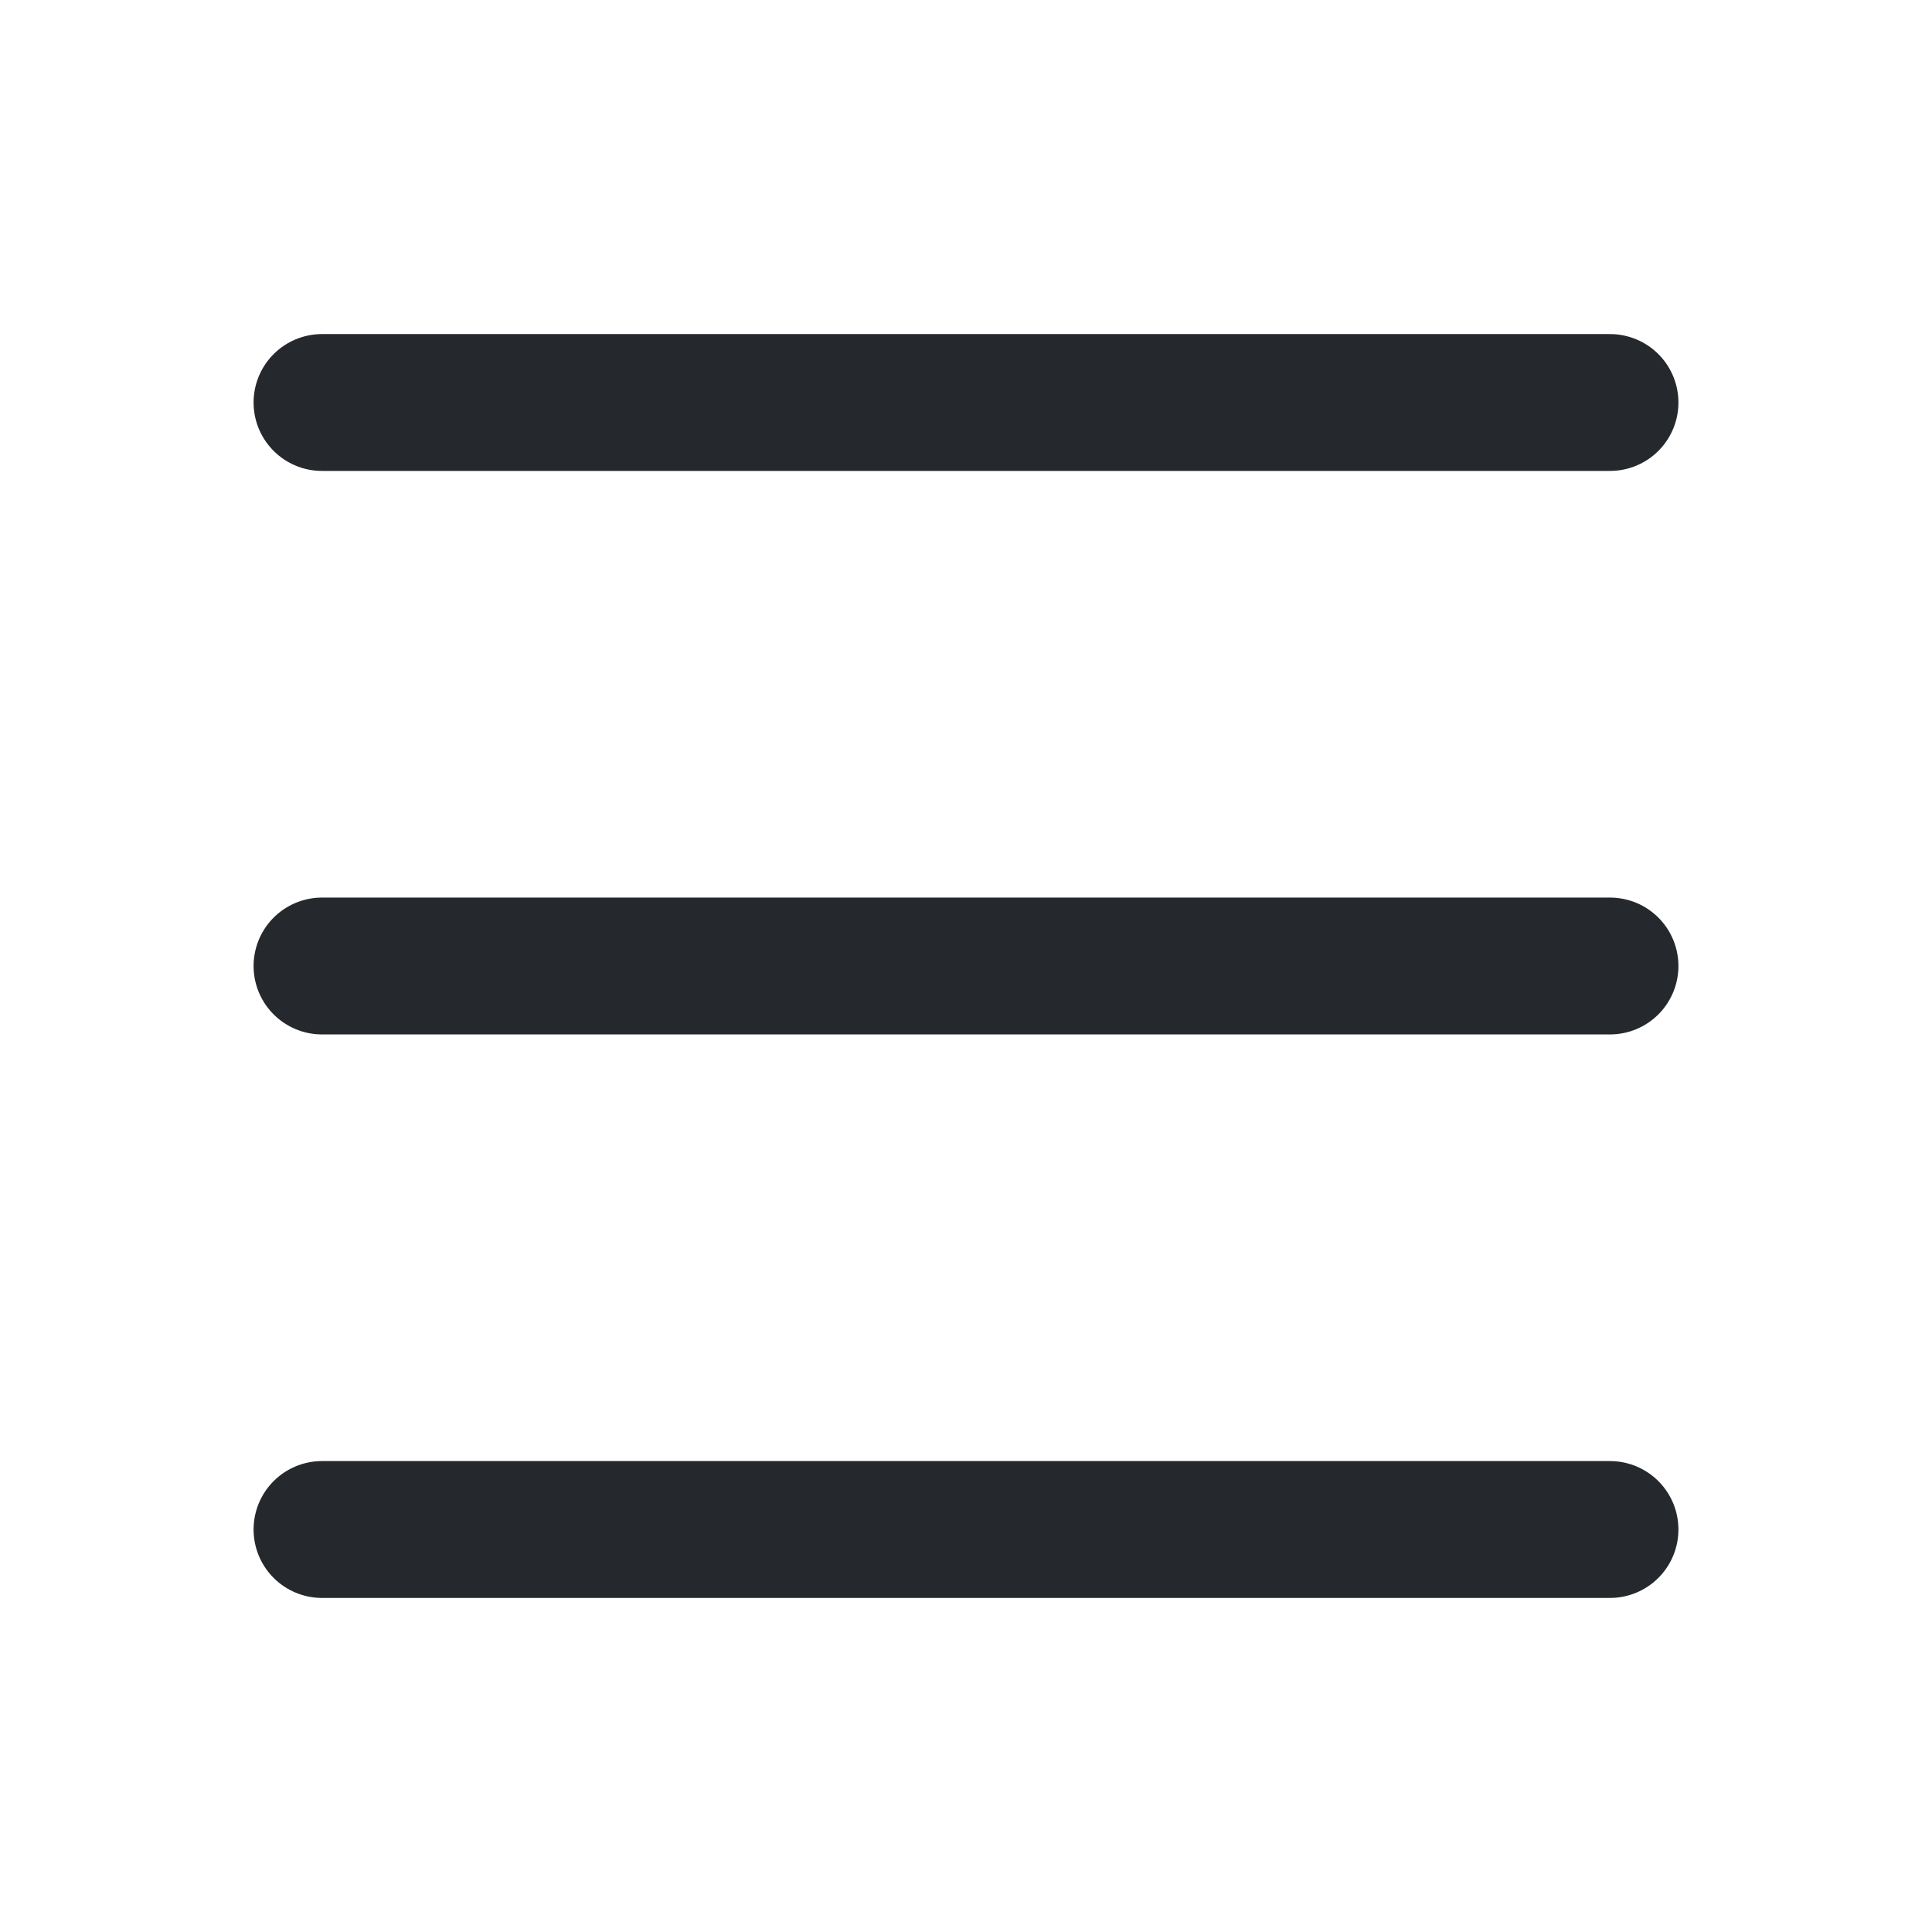
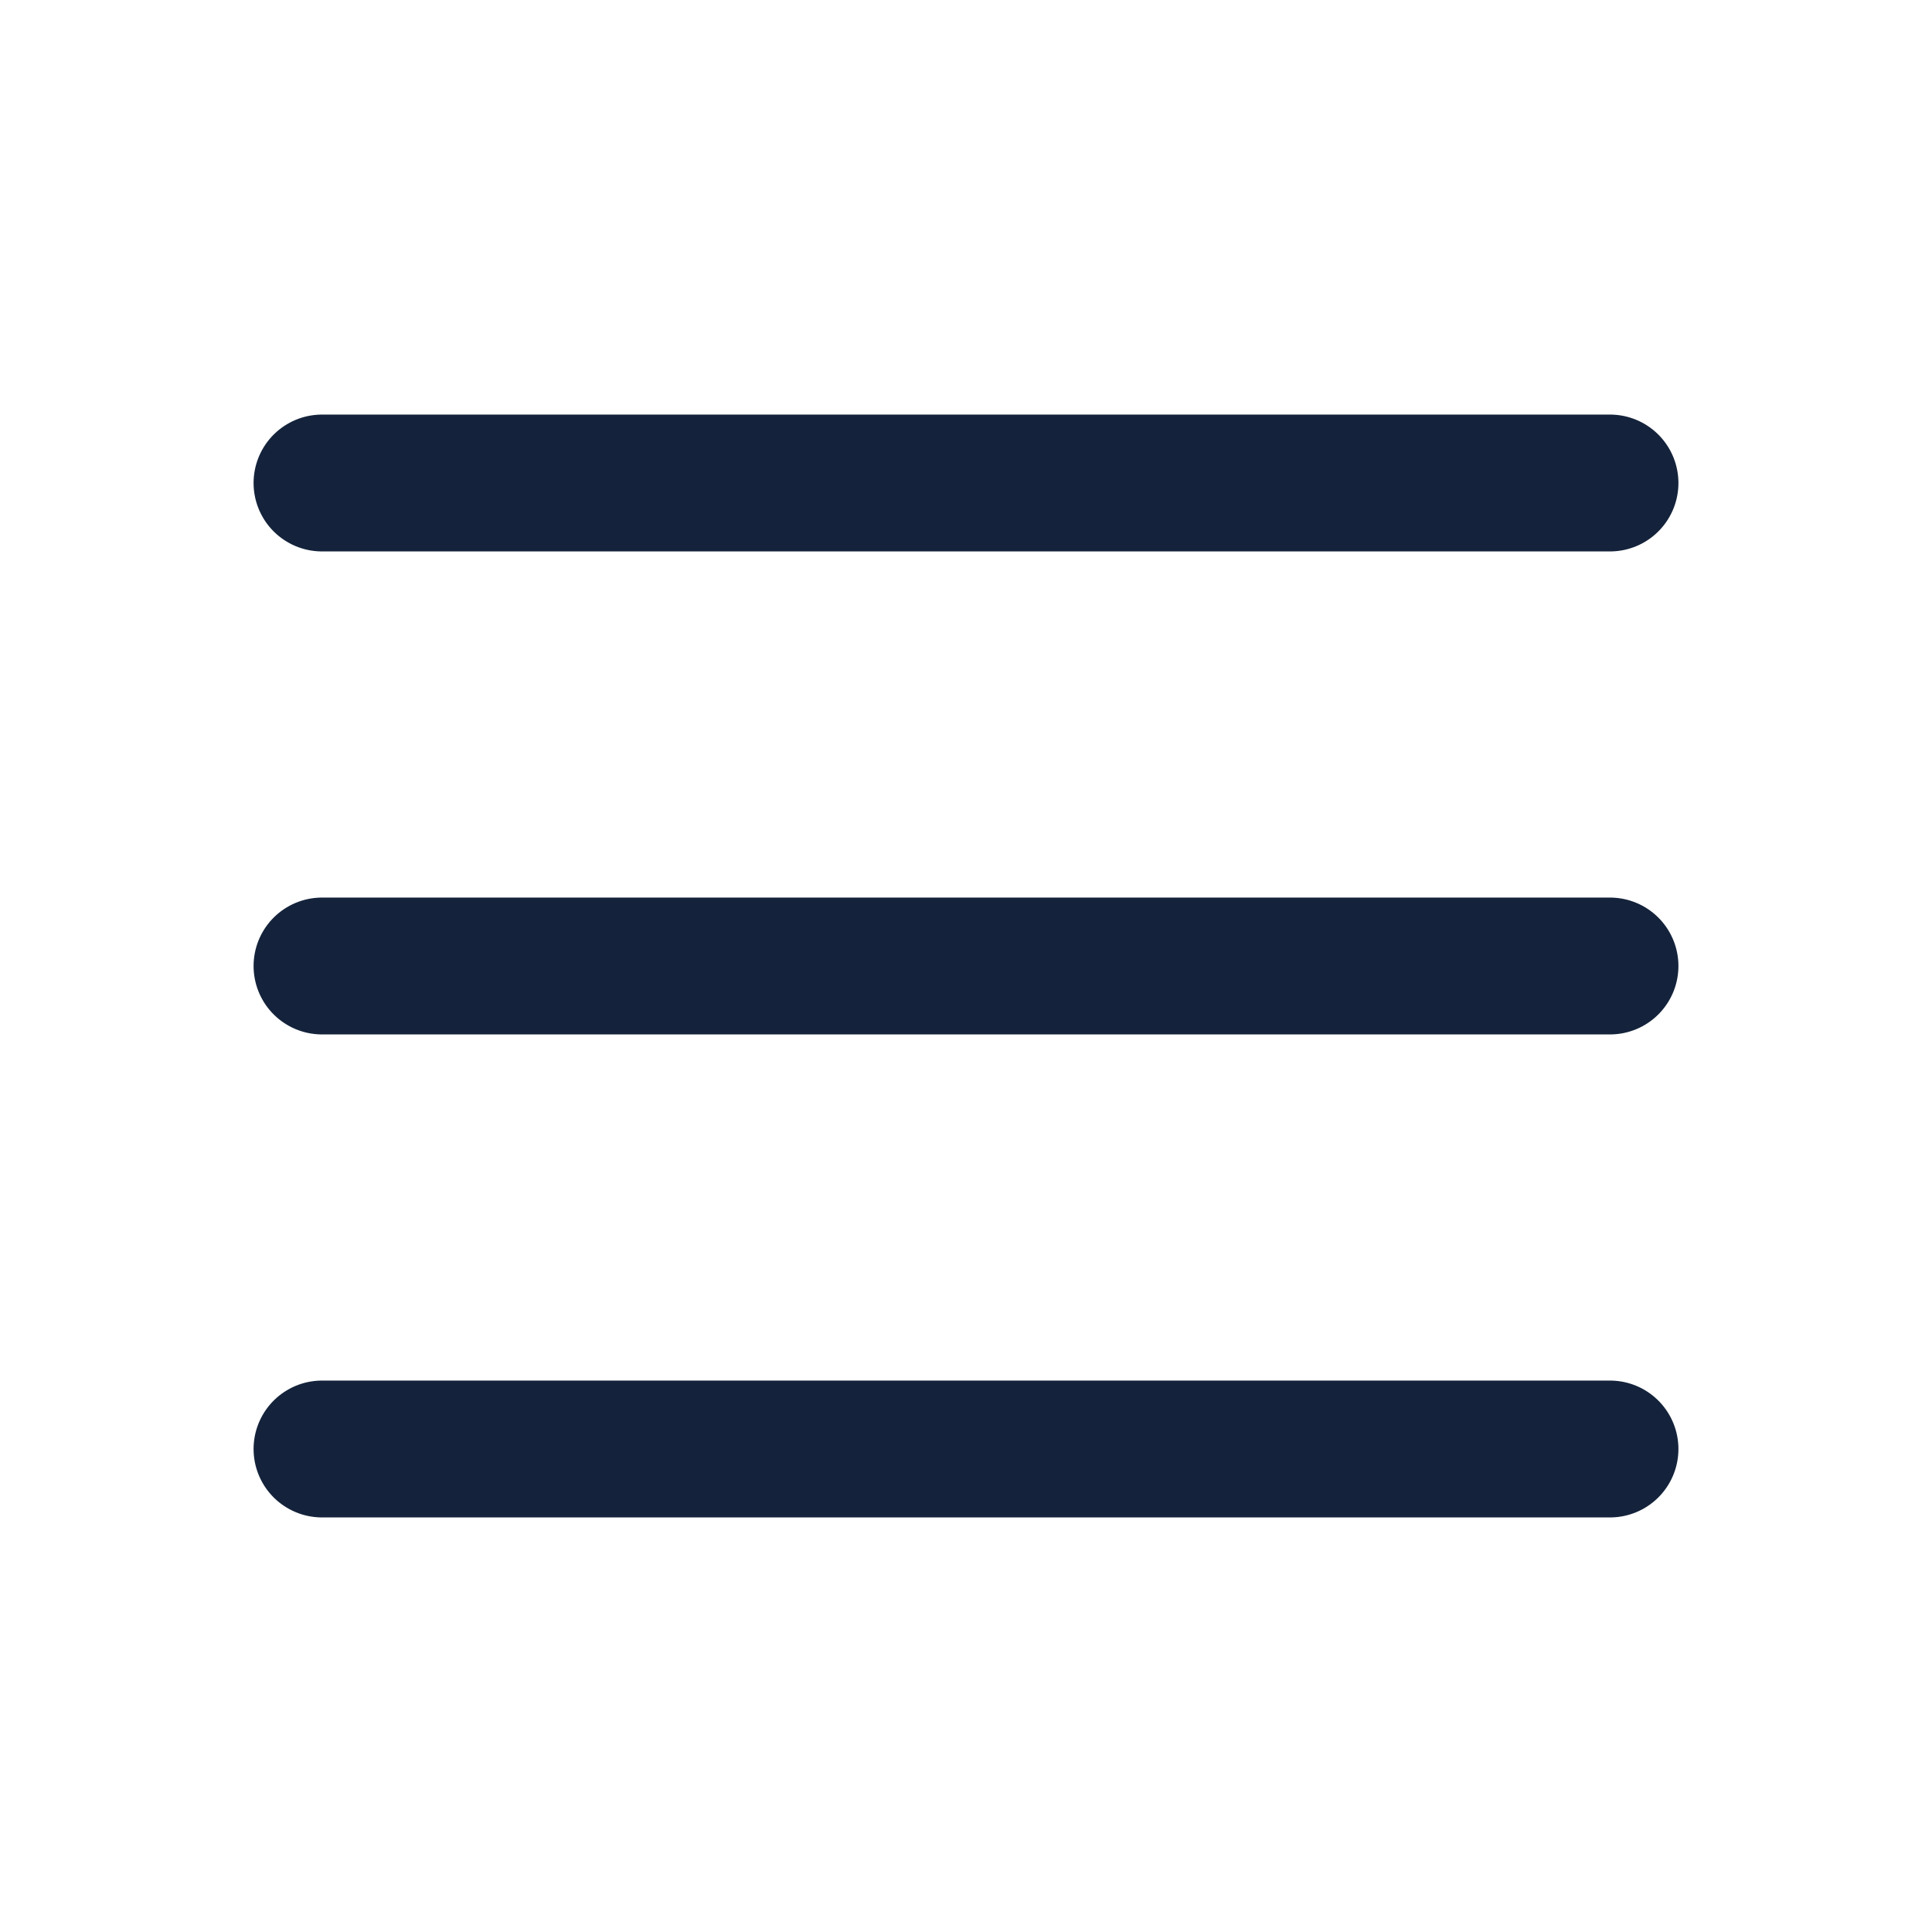
<svg xmlns="http://www.w3.org/2000/svg" preserveAspectRatio="none" overflow="visible" style="display: block;" width="24" height="24" viewBox="0 0 24 24" fill="none">
-   <g id="Menu">
-     <path id="Vector" d="M4 5H20" stroke-width="1.7" stroke-linecap="round" stroke-linejoin="round" stroke="#25282D" />
-     <path id="Vector_2" d="M4 12H20" stroke-width="1.7" stroke-linecap="round" stroke-linejoin="round" stroke="#25282D" />
-     <path id="Vector_3" d="M4 19H20" stroke-width="1.7" stroke-linecap="round" stroke-linejoin="round" stroke="#25282D" />
+   <g id="Showroom / Menu">
+     <path id="Vector" d="M4 6H20M4 12H20M4 18H20" stroke-width="1.7" stroke-linecap="round" stroke="#14233B" />
  </g>
</svg>
